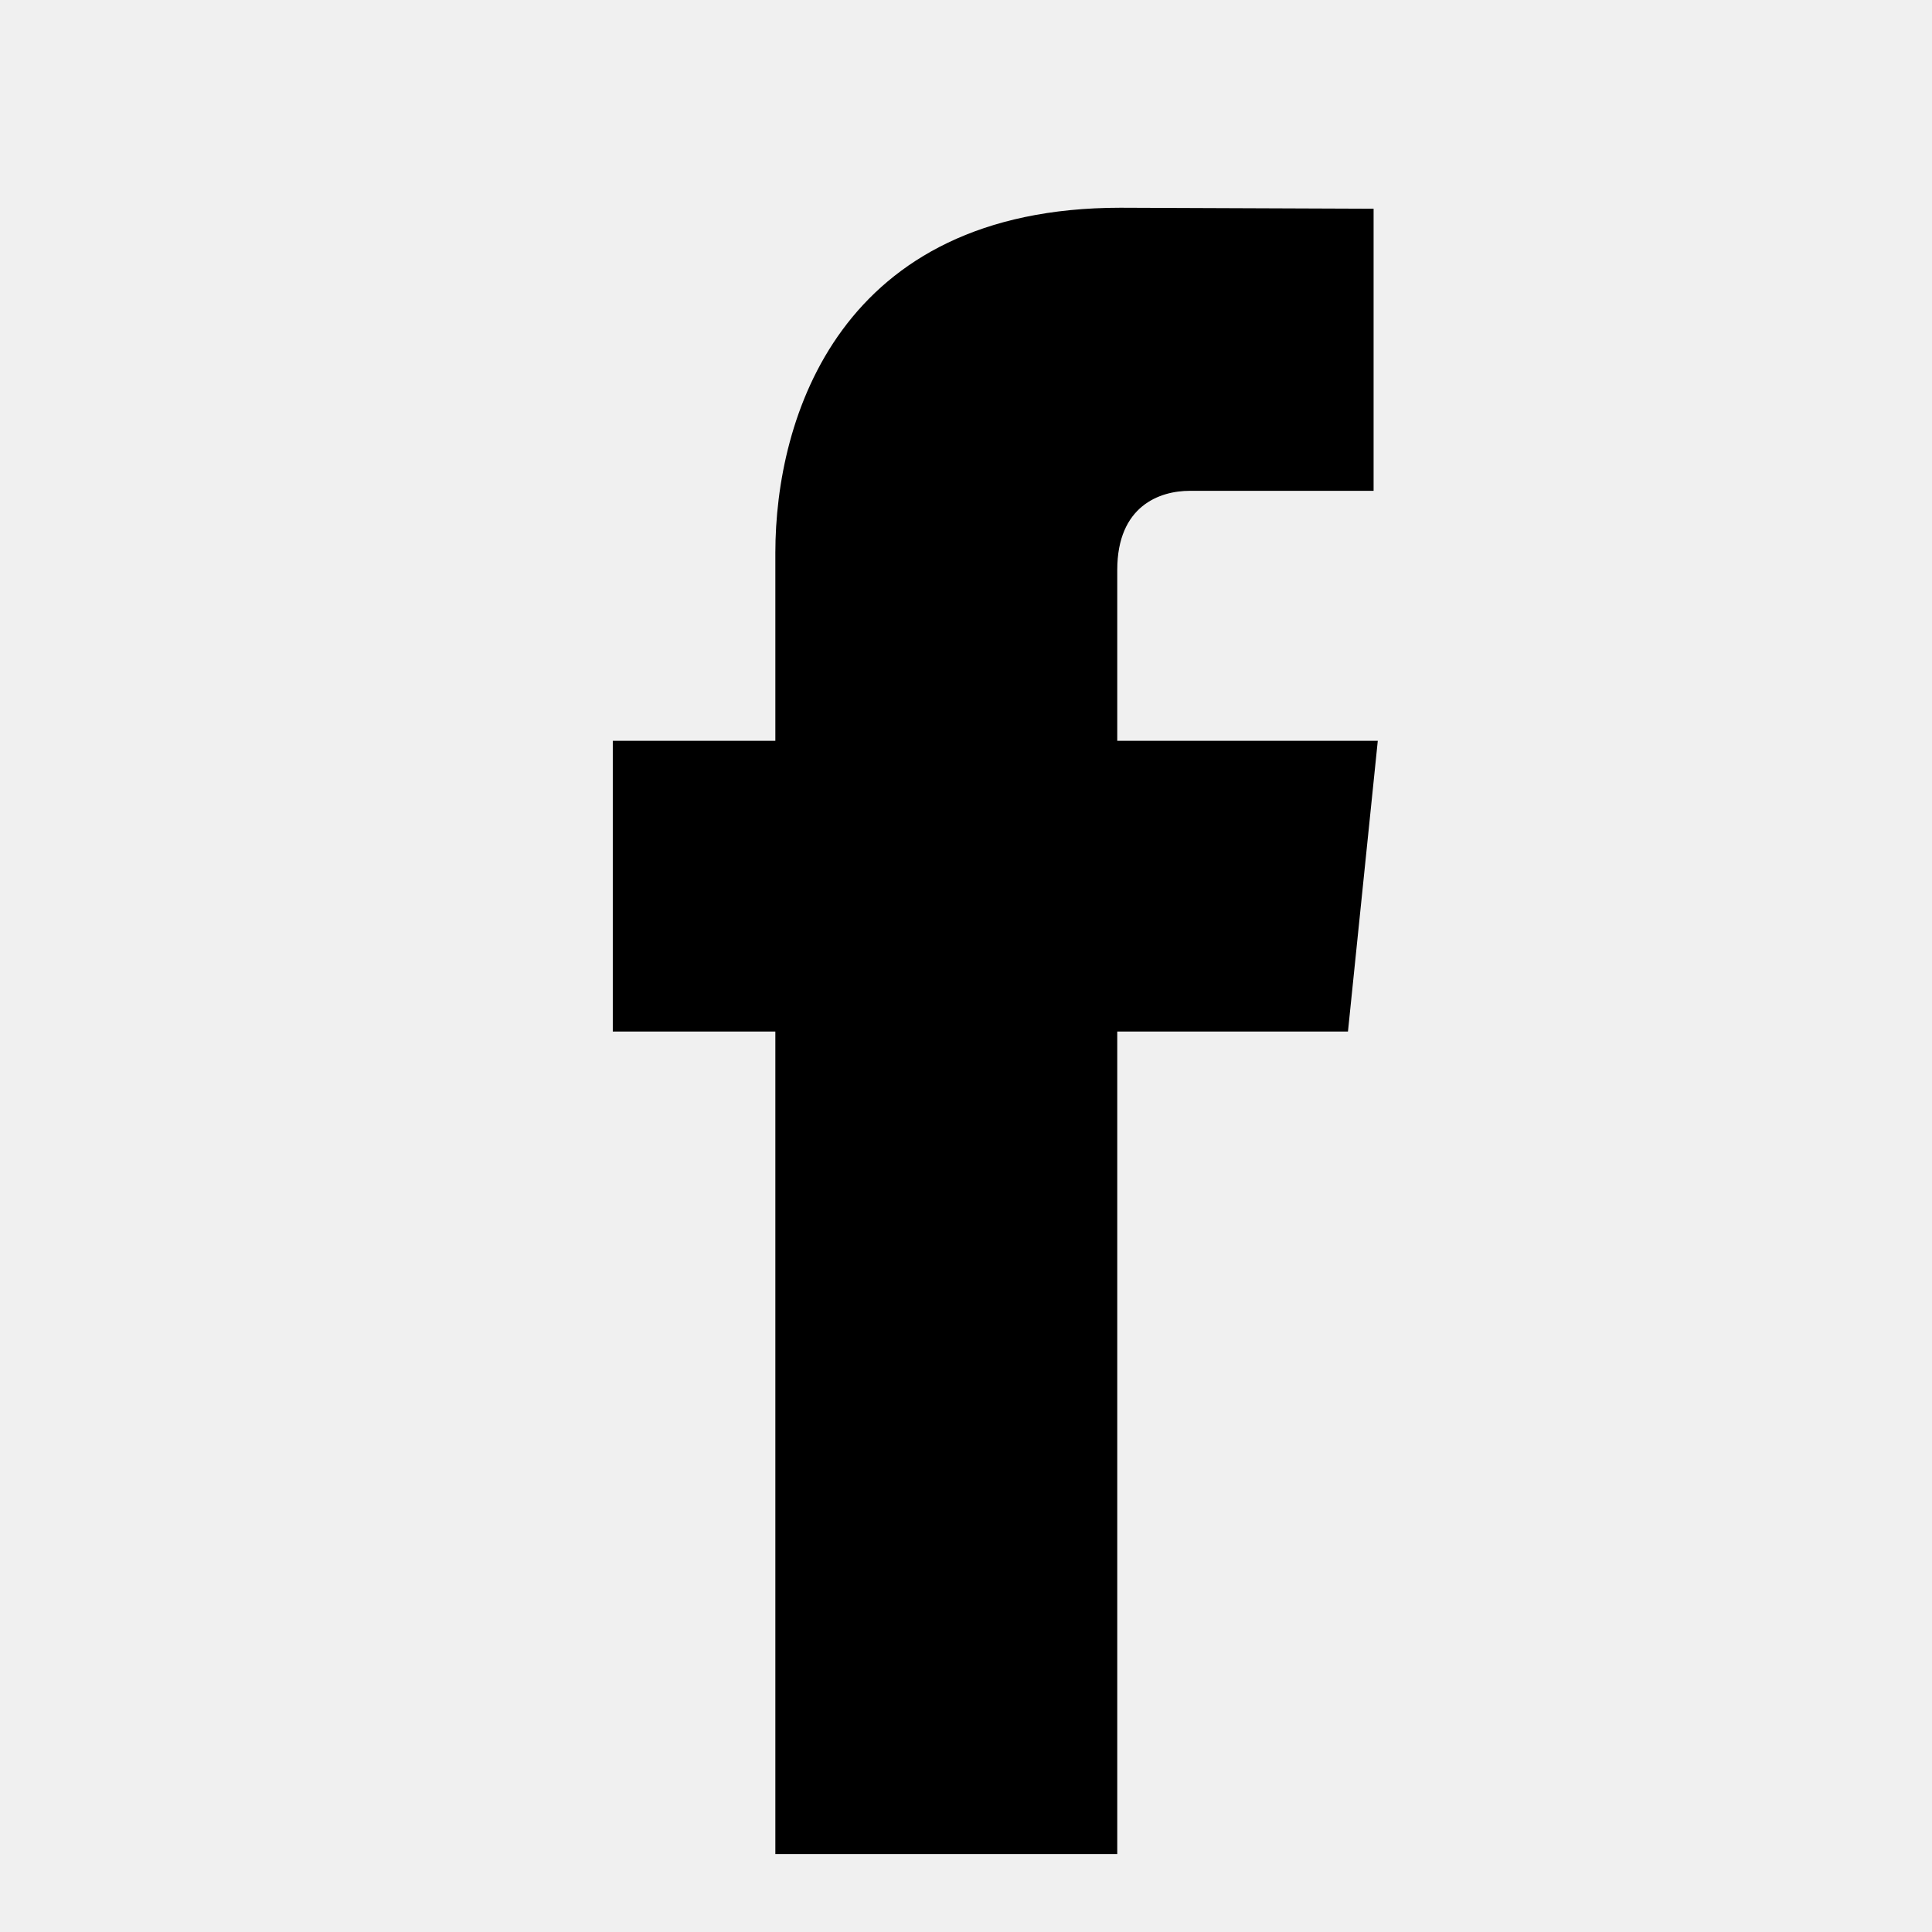
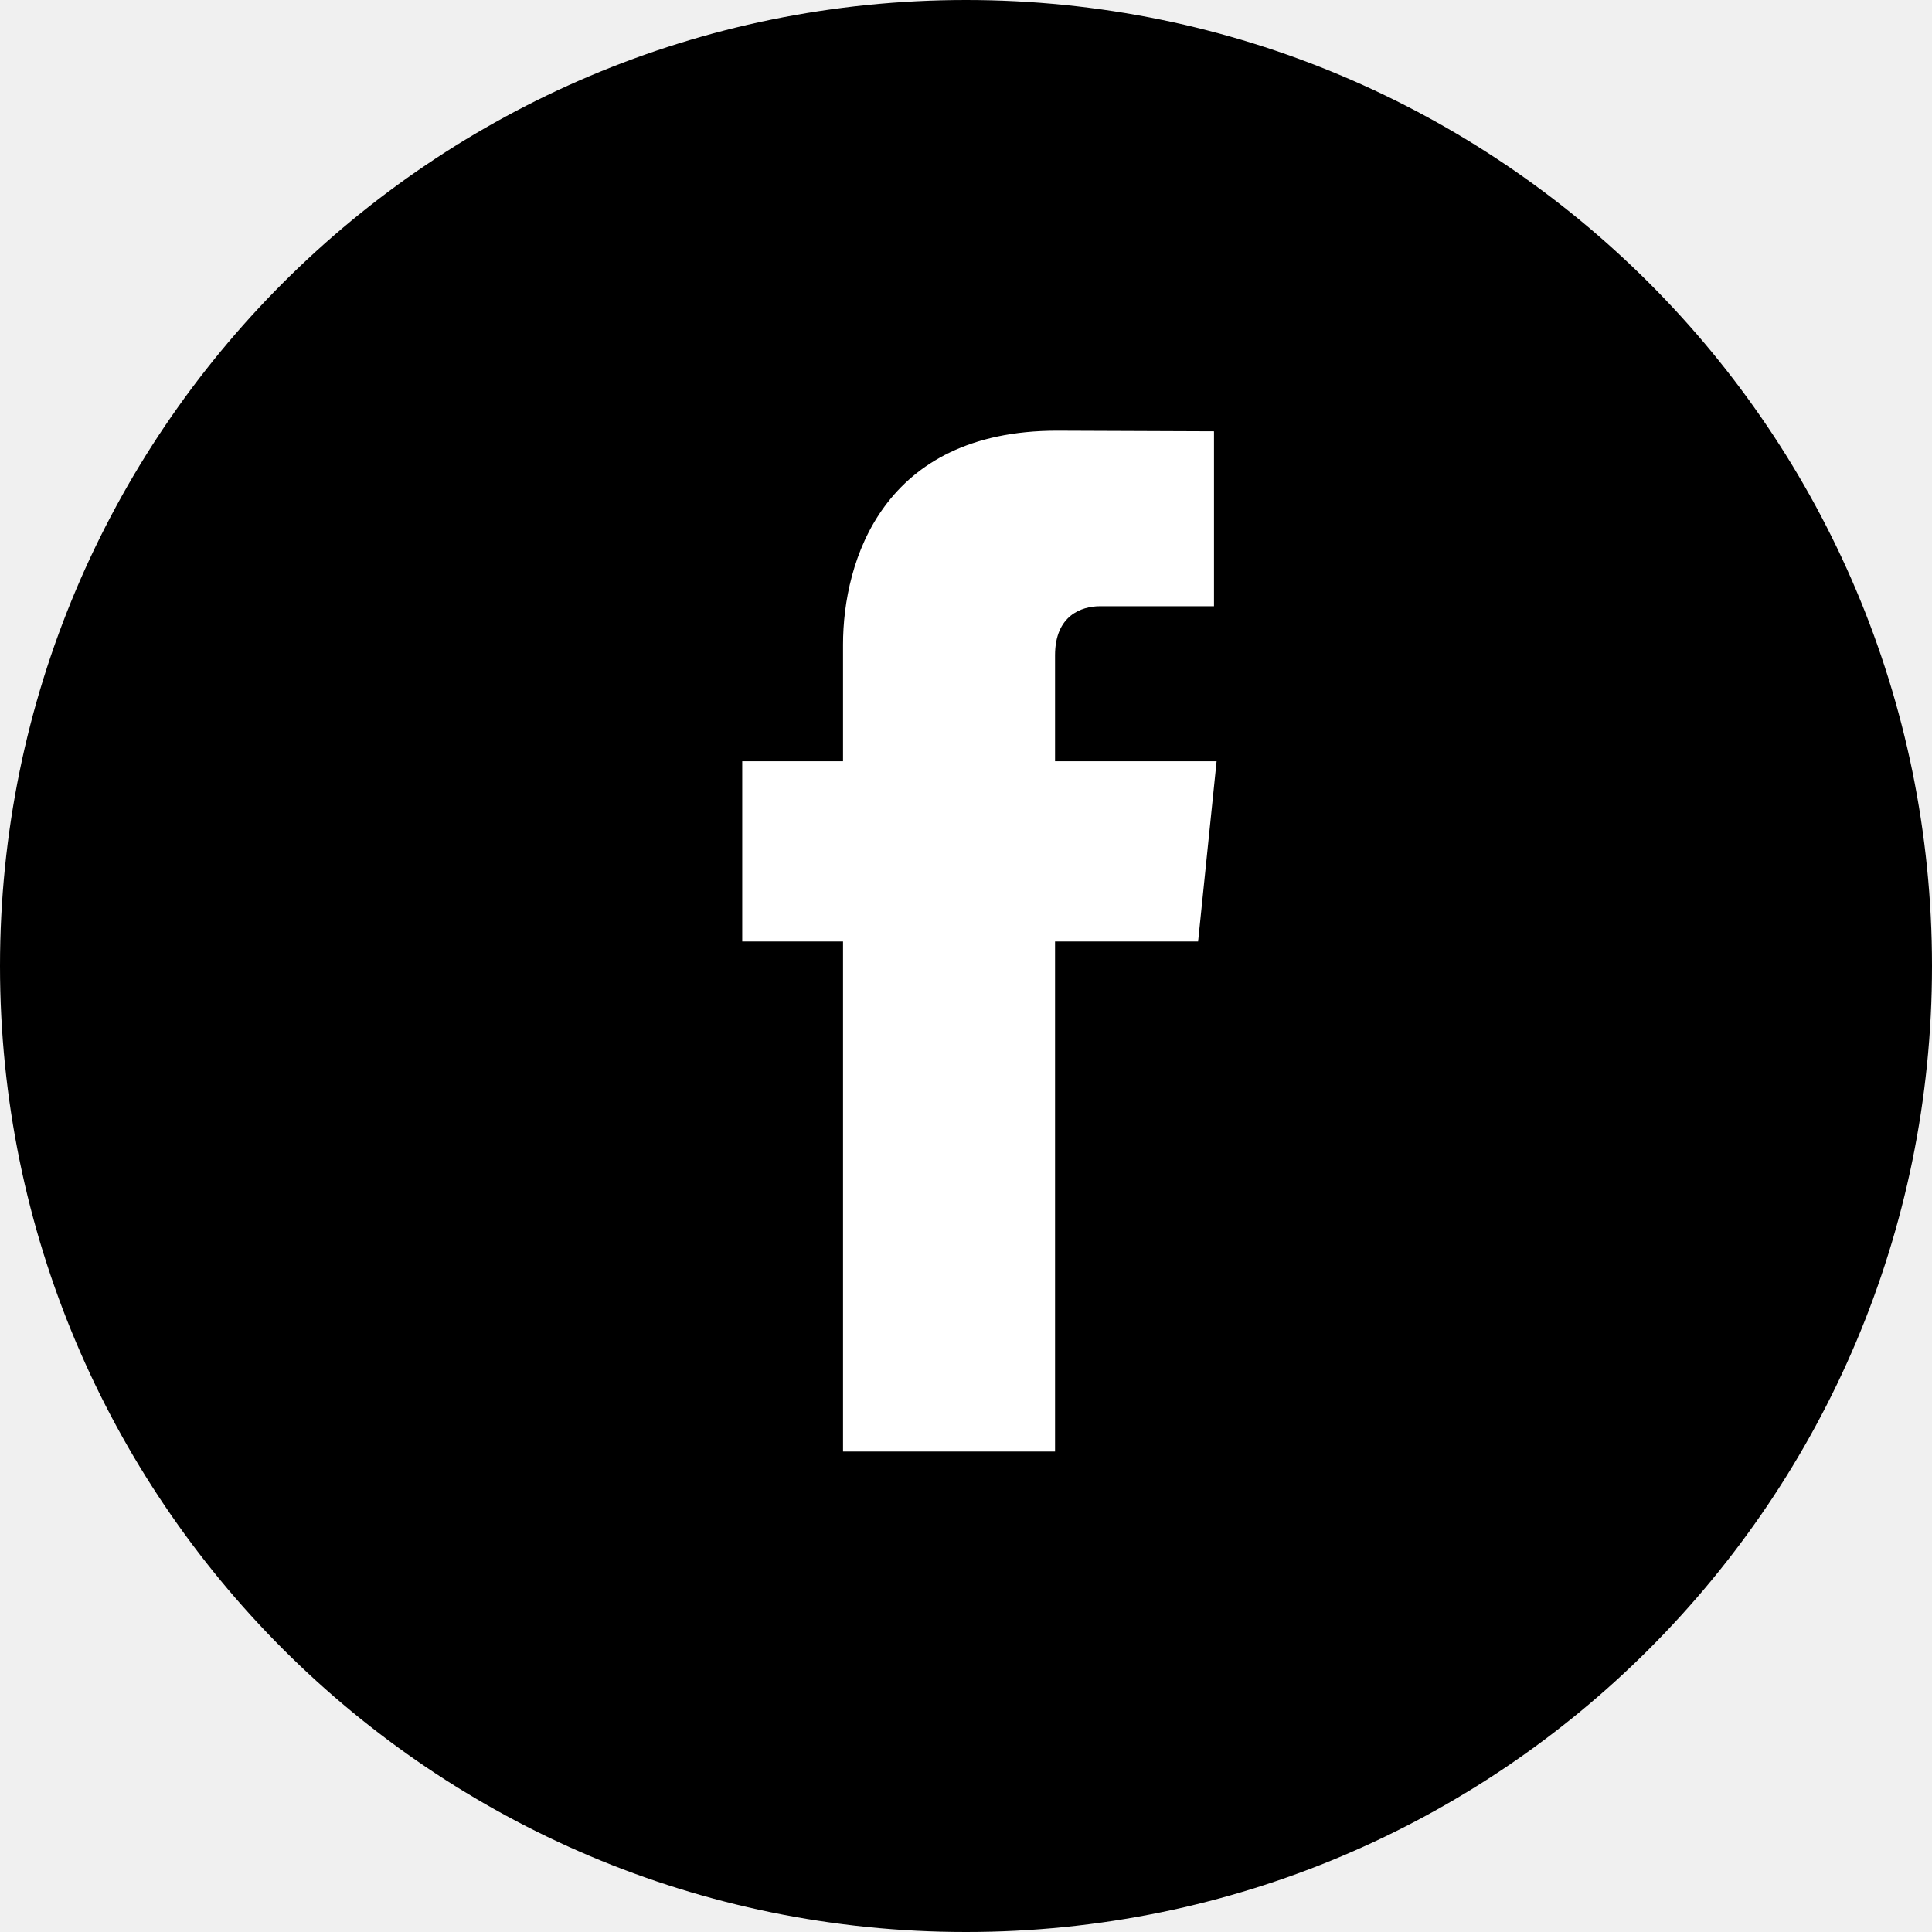
- <svg xmlns="http://www.w3.org/2000/svg" enable-background="new 0 0 56.693 56.693" height="56.693px" id="Layer_1" version="1.1" viewBox="0 0 56.693 56.693" width="56.693px" xml:space="preserve">
-   <path d="M40.43,21.739h-7.645v-5.014c0-1.883,1.248-2.322,2.127-2.322c0.877,0,5.395,0,5.395,0V6.125l-7.43-0.029  c-8.248,0-10.125,6.174-10.125,10.125v5.518h-4.77v8.53h4.77c0,10.947,0,24.137,0,24.137h10.033c0,0,0-13.32,0-24.137h6.77  L40.43,21.739z" />
+ <svg xmlns="http://www.w3.org/2000/svg" enable-background="new 0 0 56.693 56.693" id="Layer_1" version="1.1" viewBox="-12 -10 64 64" xml:space="preserve">
+   <circle cx="20" cy="22" r="32" />
+   <path fill="white" transform="scale(0.7)" d="M40.43,21.739h-7.645v-5.014c0-1.883,1.248-2.322,2.127-2.322c0.877,0,5.395,0,5.395,0V6.125l-7.43-0.029  c-8.248,0-10.125,6.174-10.125,10.125v5.518h-4.77v8.53h4.77c0,10.947,0,24.137,0,24.137h10.033c0,0,0-13.32,0-24.137h6.77  L40.43,21.739z" />
</svg>
